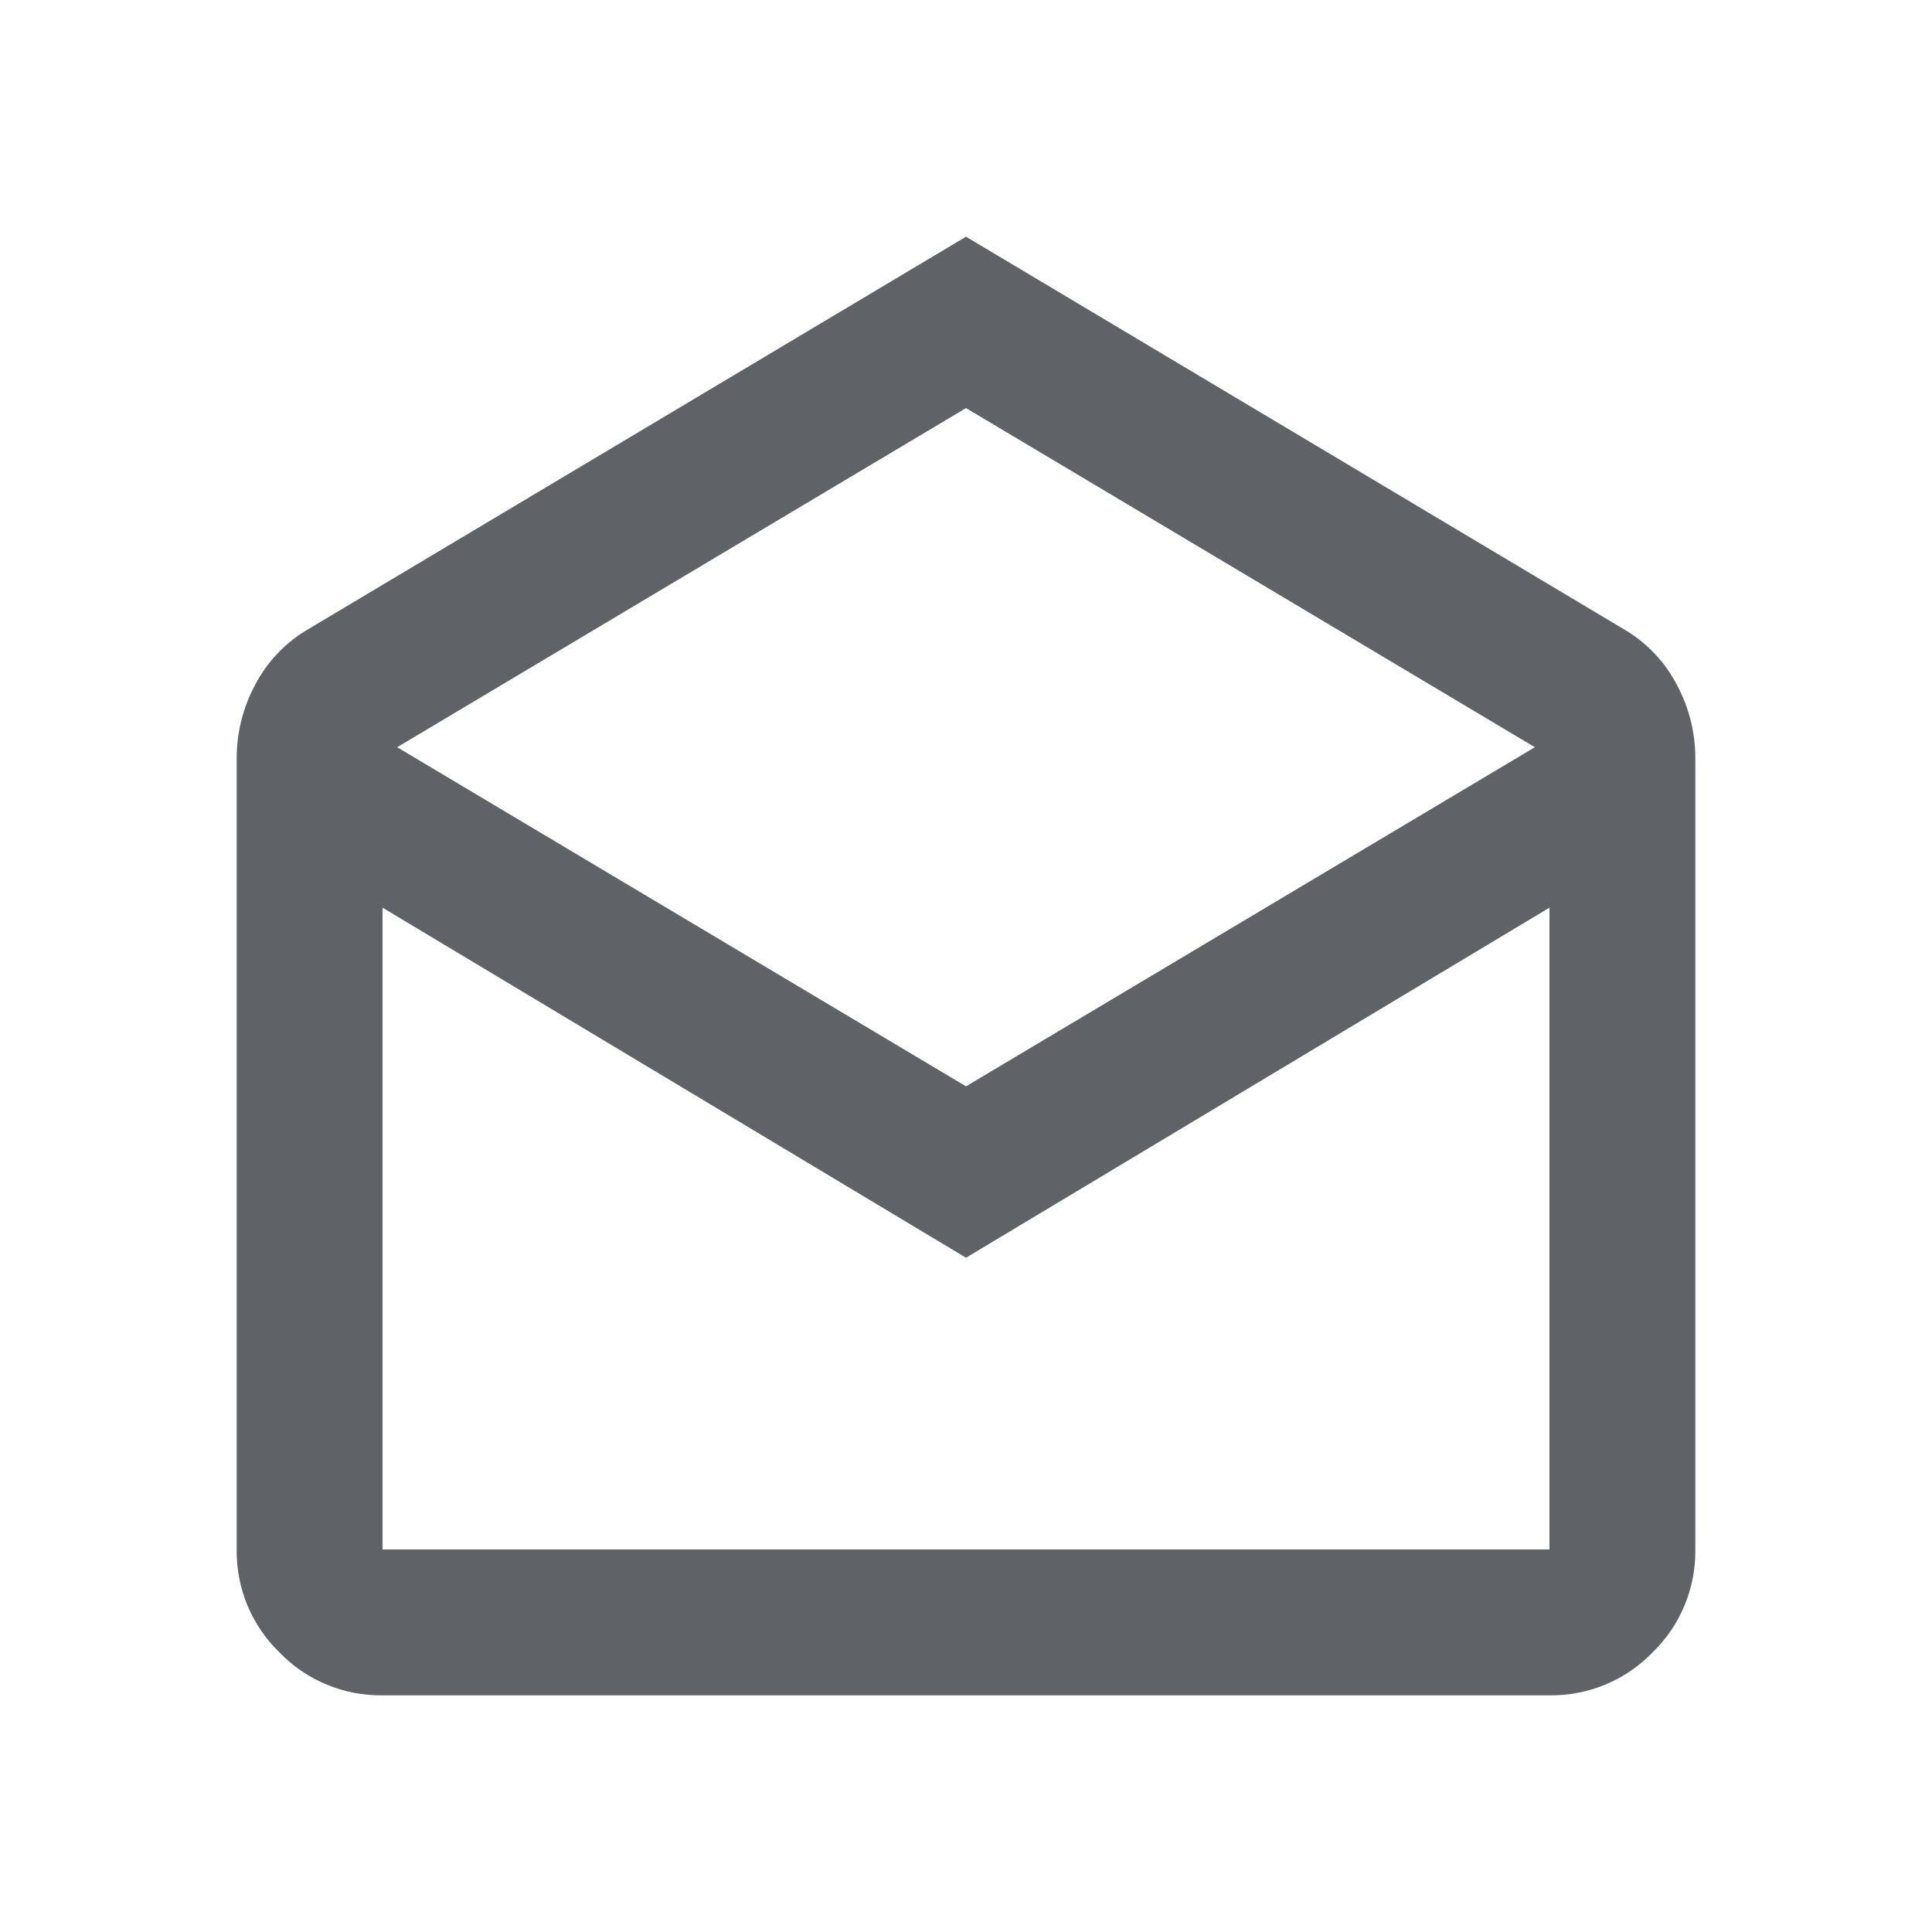
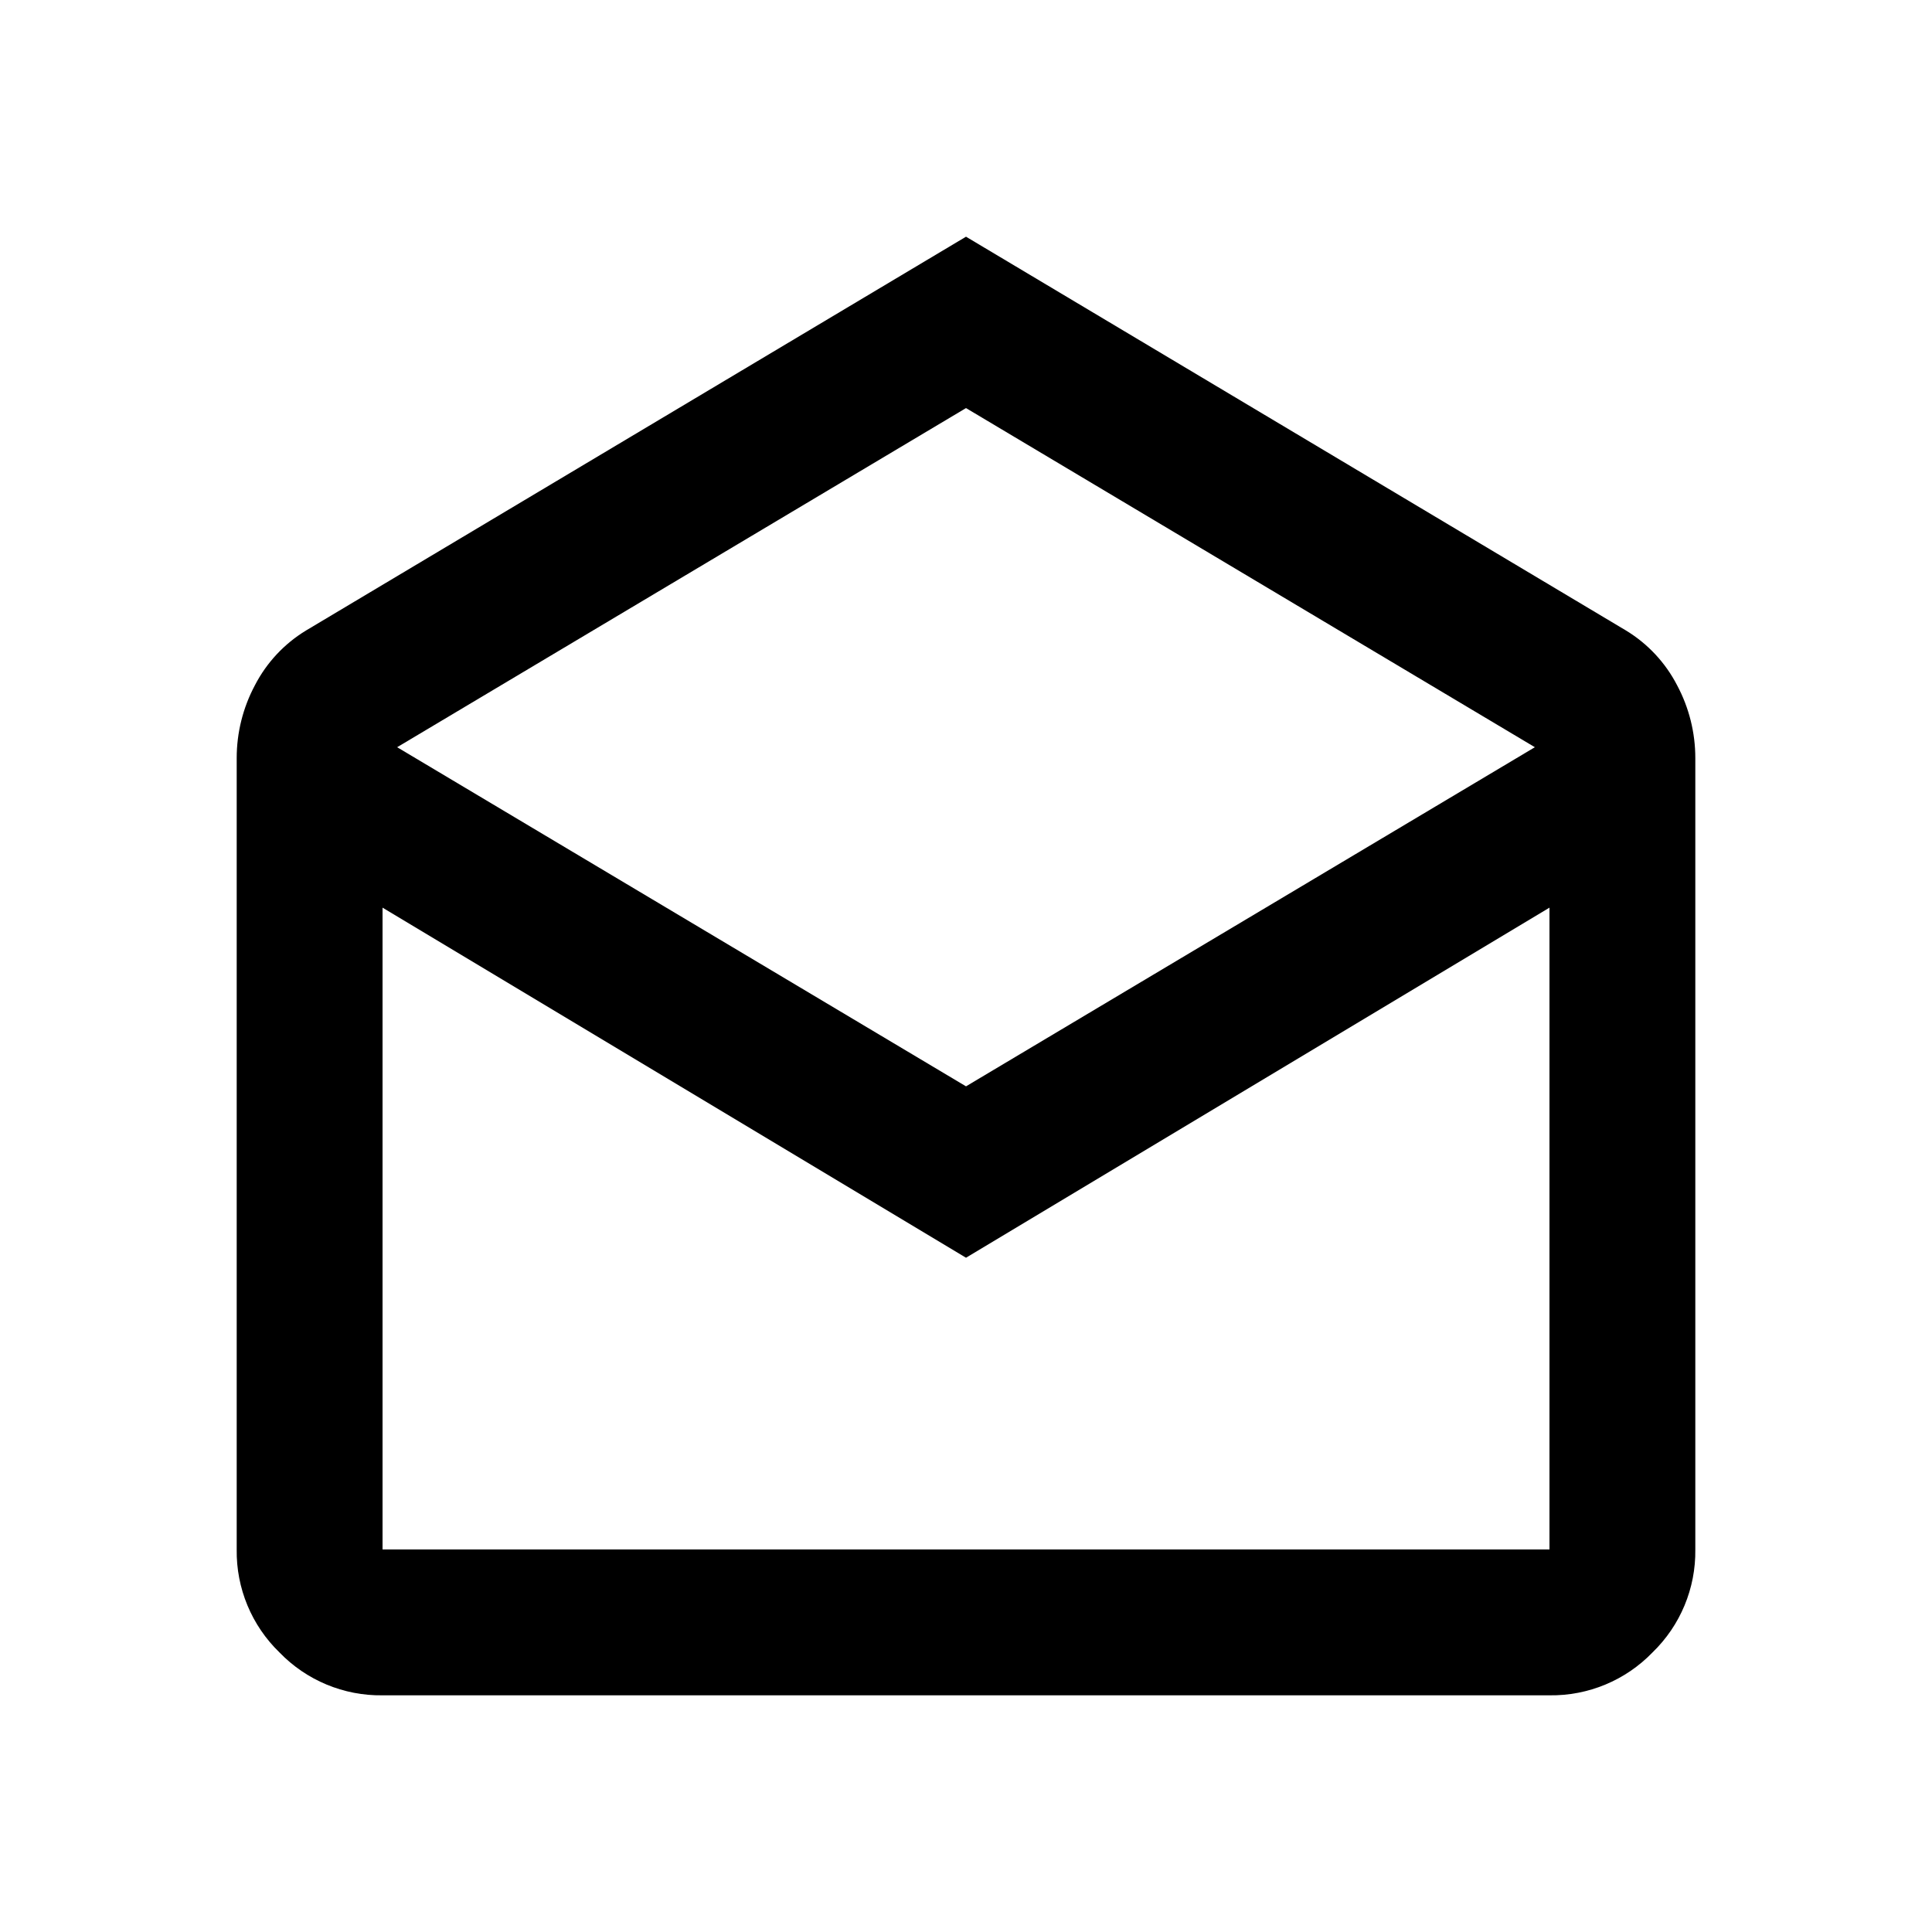
<svg xmlns="http://www.w3.org/2000/svg" width="250" height="250" viewBox="0 0 250 250">
  <defs>
    <clipPath id="clip-Open">
      <rect width="250" height="250" />
    </clipPath>
  </defs>
  <g id="Open" clip-path="url(#clip-Open)">
-     <path id="drafts_24dp_1F1F1F_FILL0_wght400_GRAD0_opsz24" d="M174.372-920l85.407,50.961a17.9,17.9,0,0,1,6.606,7.078,19.987,19.987,0,0,1,2.359,9.438v102.394A18.176,18.176,0,0,1,263.2-736.8a18.175,18.175,0,0,1-13.33,5.545h-151a18.176,18.176,0,0,1-13.33-5.545A18.176,18.176,0,0,1,80-750.131V-852.524a19.987,19.987,0,0,1,2.359-9.438,17.9,17.9,0,0,1,6.606-7.078Zm0,109.943,73.61-43.883-73.61-43.884-73.61,43.884Zm0,22.177-75.5-45.3v83.049h151v-83.049Zm0,37.749h0Z" transform="translate(-49.371 950.629)" fill="#5f6368" />
+     <path id="drafts_24dp_1F1F1F_FILL0_wght400_GRAD0_opsz24" d="M174.372-920l85.407,50.961a17.9,17.9,0,0,1,6.606,7.078,19.987,19.987,0,0,1,2.359,9.438v102.394A18.176,18.176,0,0,1,263.2-736.8a18.175,18.175,0,0,1-13.33,5.545h-151a18.176,18.176,0,0,1-13.33-5.545A18.176,18.176,0,0,1,80-750.131V-852.524a19.987,19.987,0,0,1,2.359-9.438,17.9,17.9,0,0,1,6.606-7.078Zm0,109.943,73.61-43.883-73.61-43.884-73.61,43.884Zm0,22.177-75.5-45.3v83.049h151v-83.049Zm0,37.749h0Z" transform="translate(-49.371 950.629)" fill="currentColor" />
  </g>
</svg>
